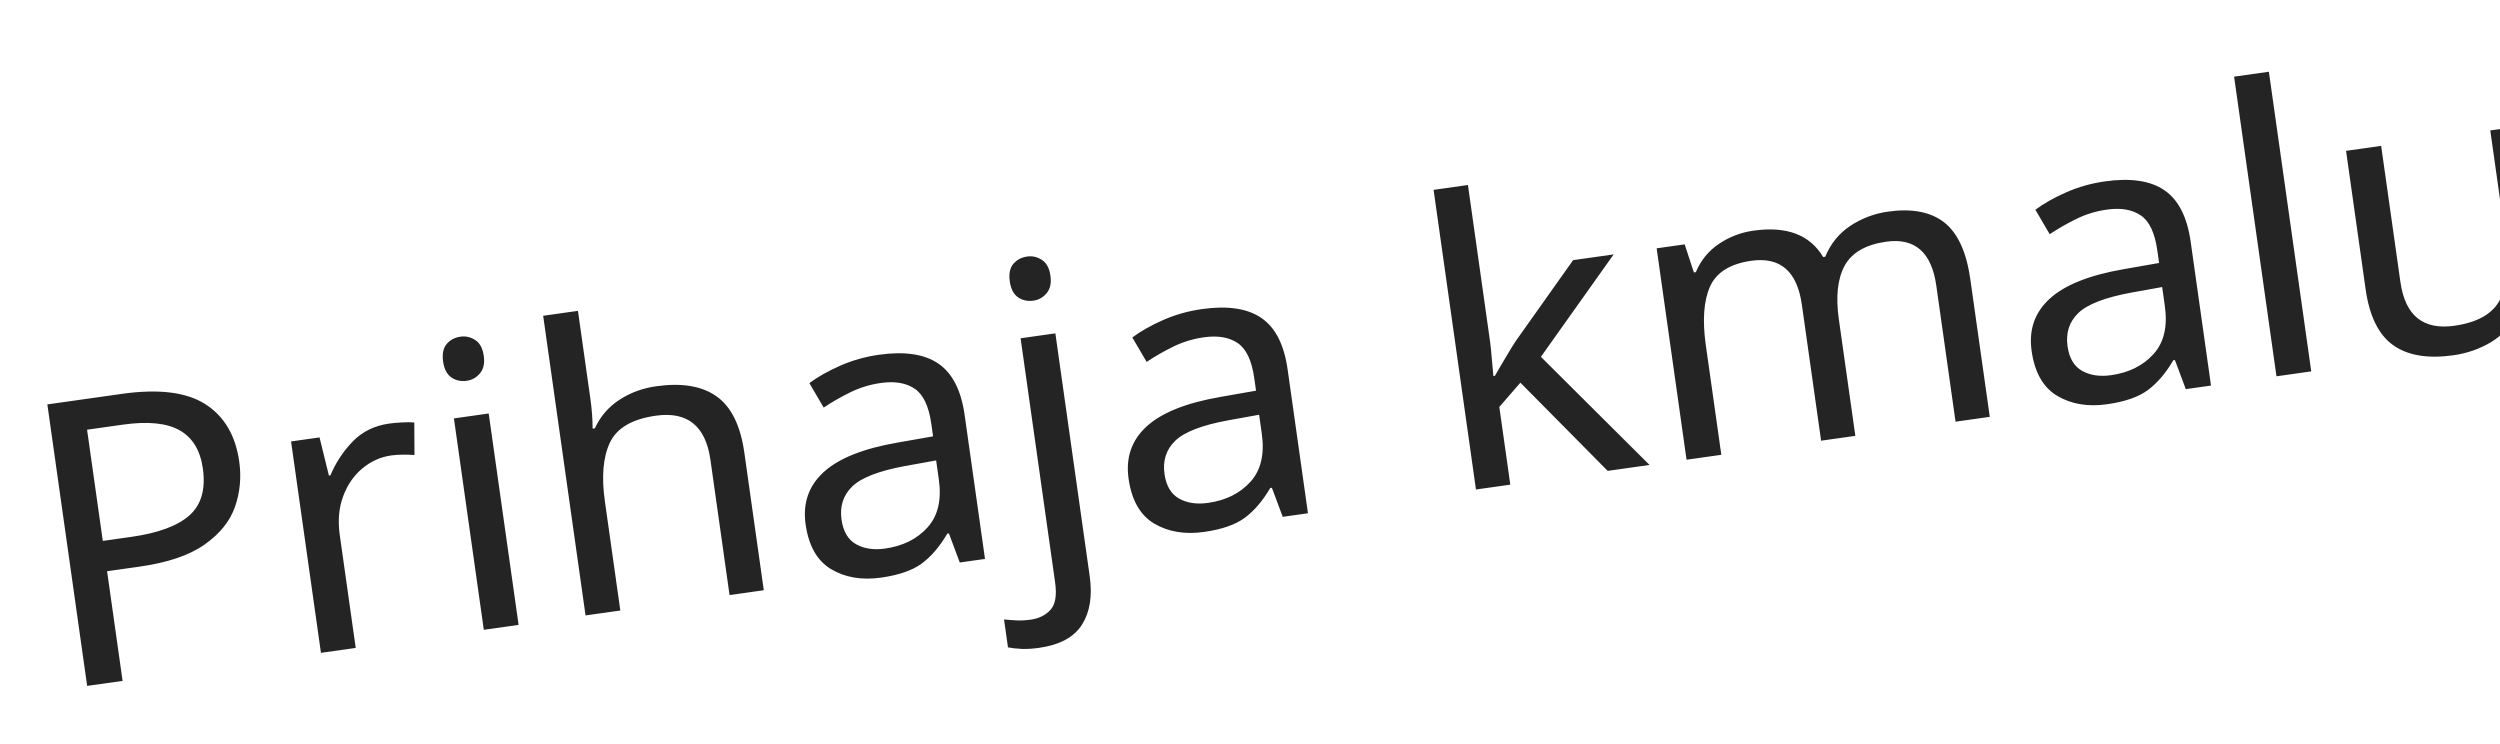
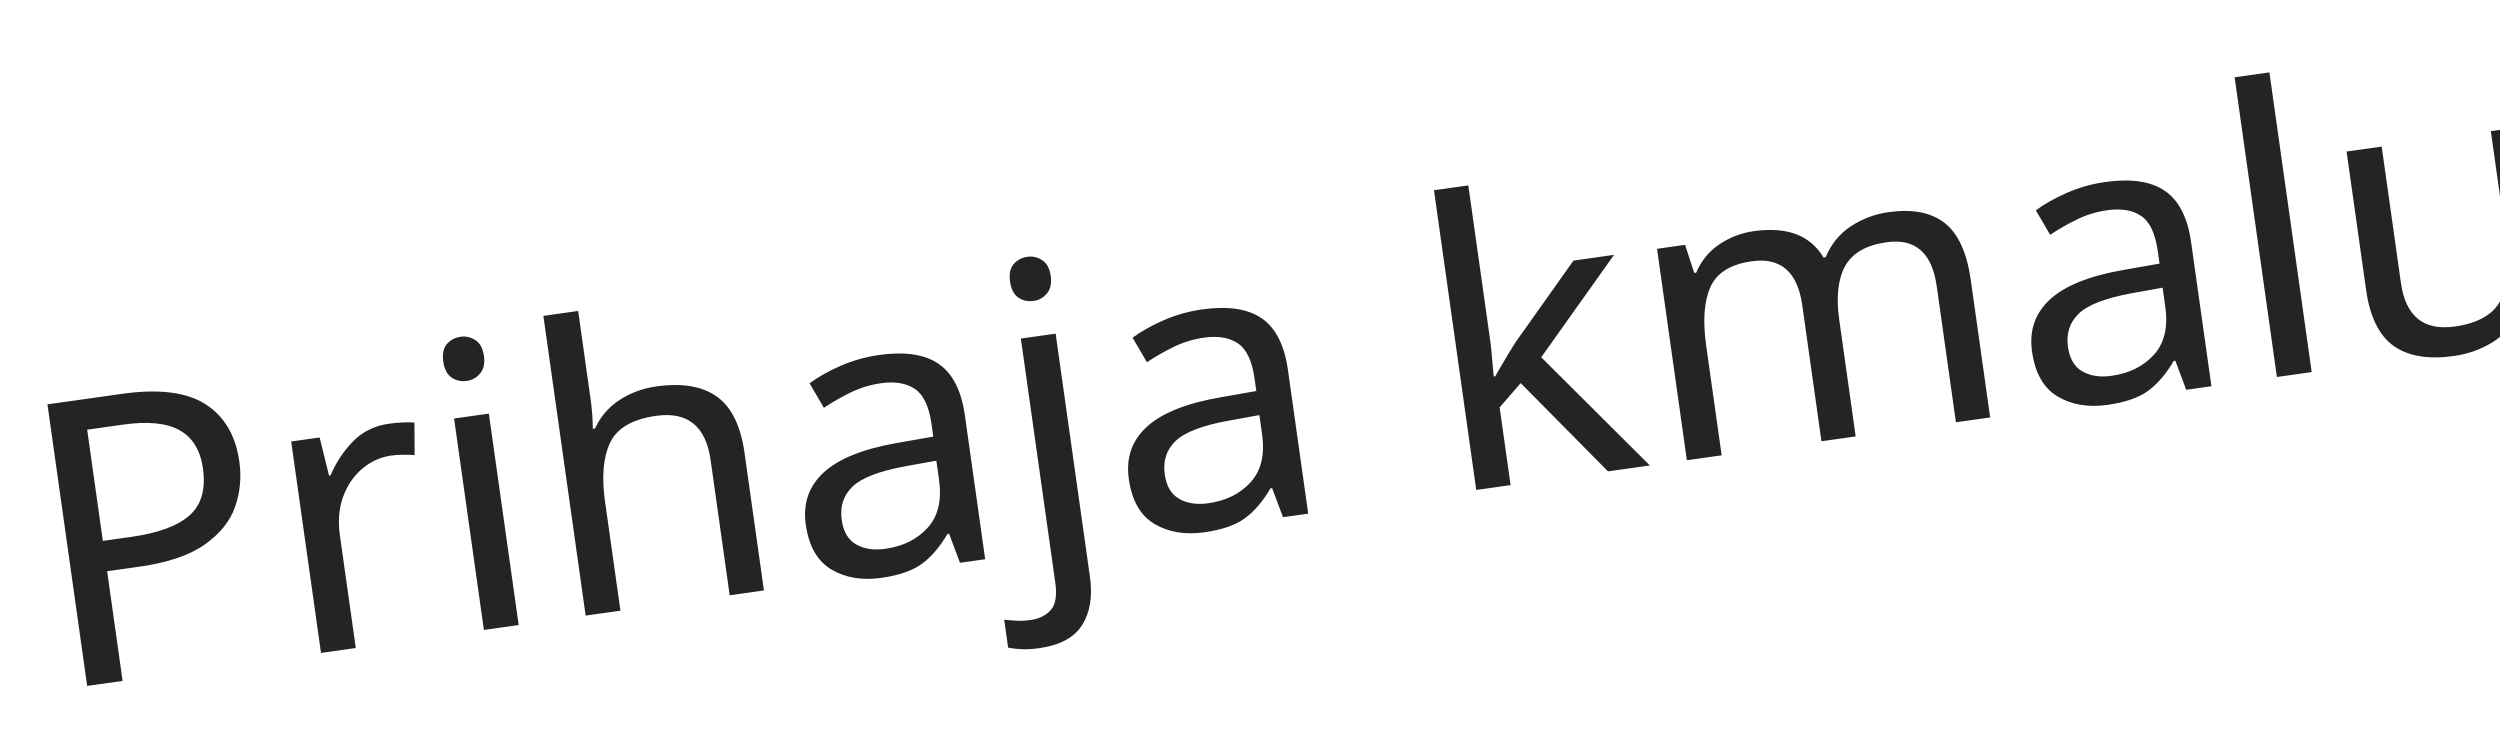
<svg xmlns="http://www.w3.org/2000/svg" viewBox="0 0 355.81 105.75">
  <defs>
    <style>
      .cls-1 {
        font-size: 56.69px;
        fill: #242424;
        font-family: SleigherExpandedItalic, Sleigher Expanded Italic;
      }
    </style>
  </defs>
  <g id="Layer_2" data-name="Layer 2">
    <g id="prihaja_kmalu">
-       <text class="cls-1" transform="matrix(0.99, -0.14, 0.14, 0.99, 6.96, 98.39)">Prihaja kmalu!</text>
+       <text class="cls-1" transform="translate(6.96 98.39) rotate(-8.03)">Prihaja kmalu!</text>
    </g>
  </g>
</svg>
